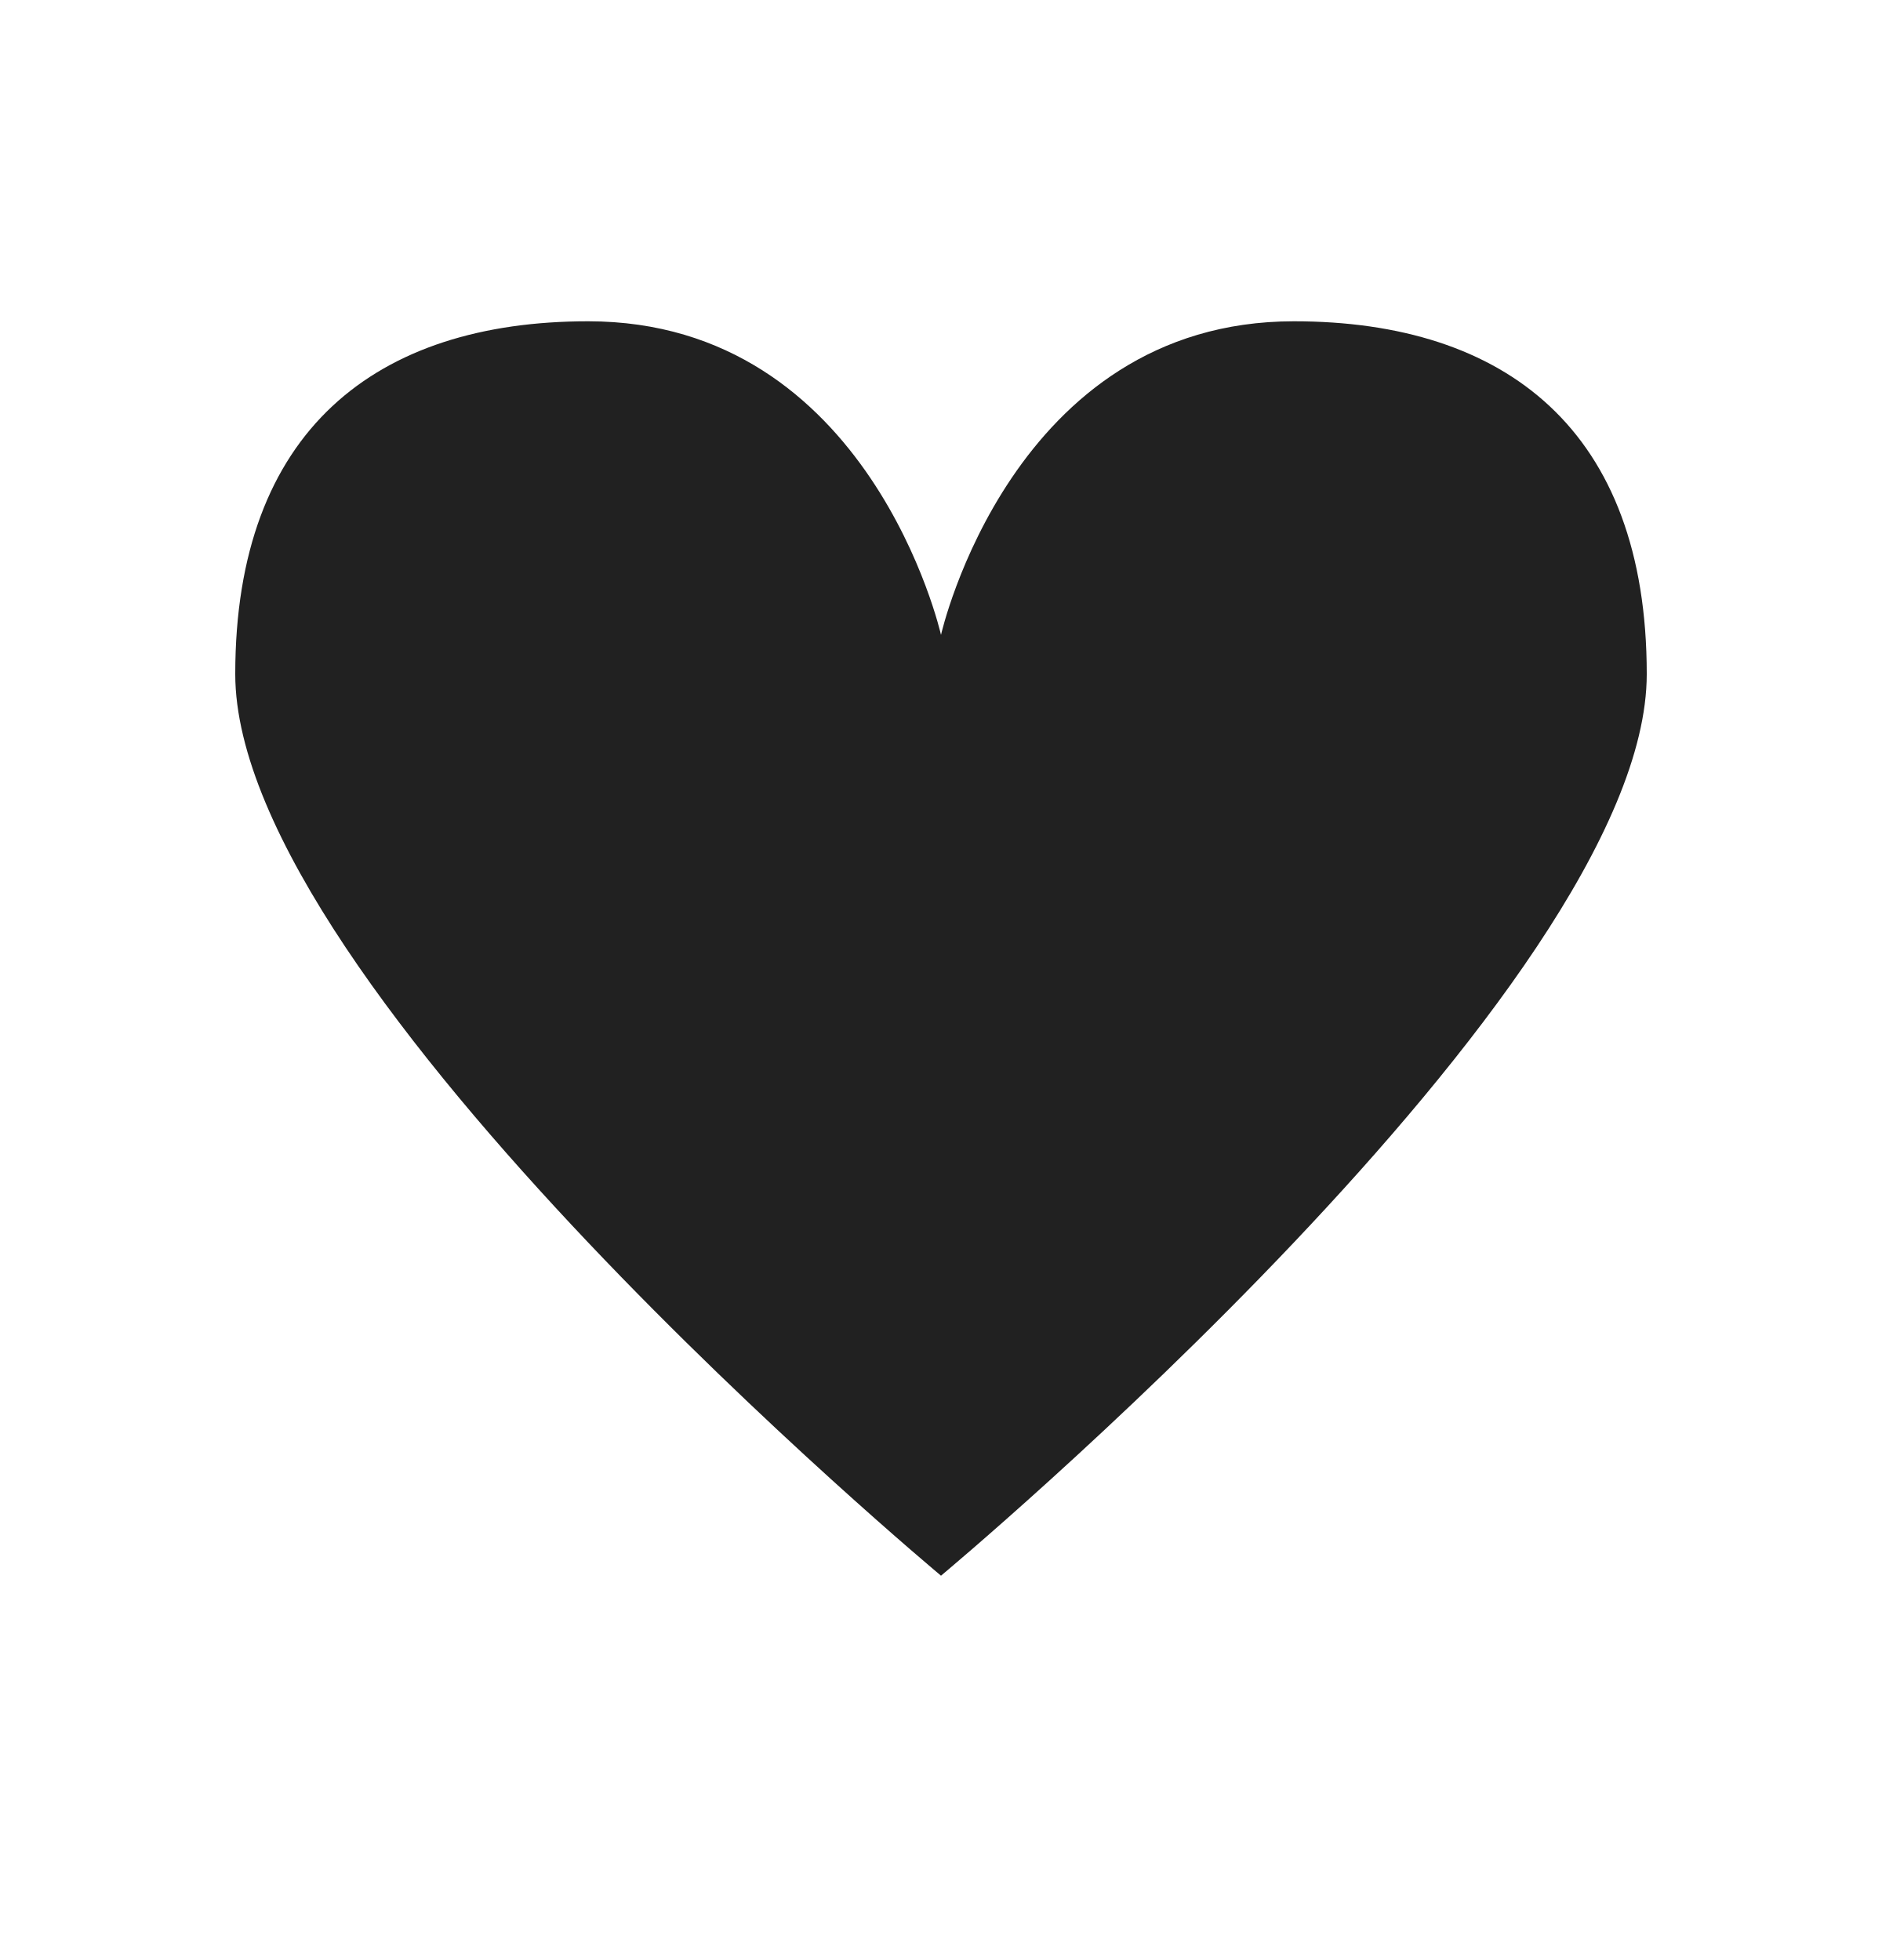
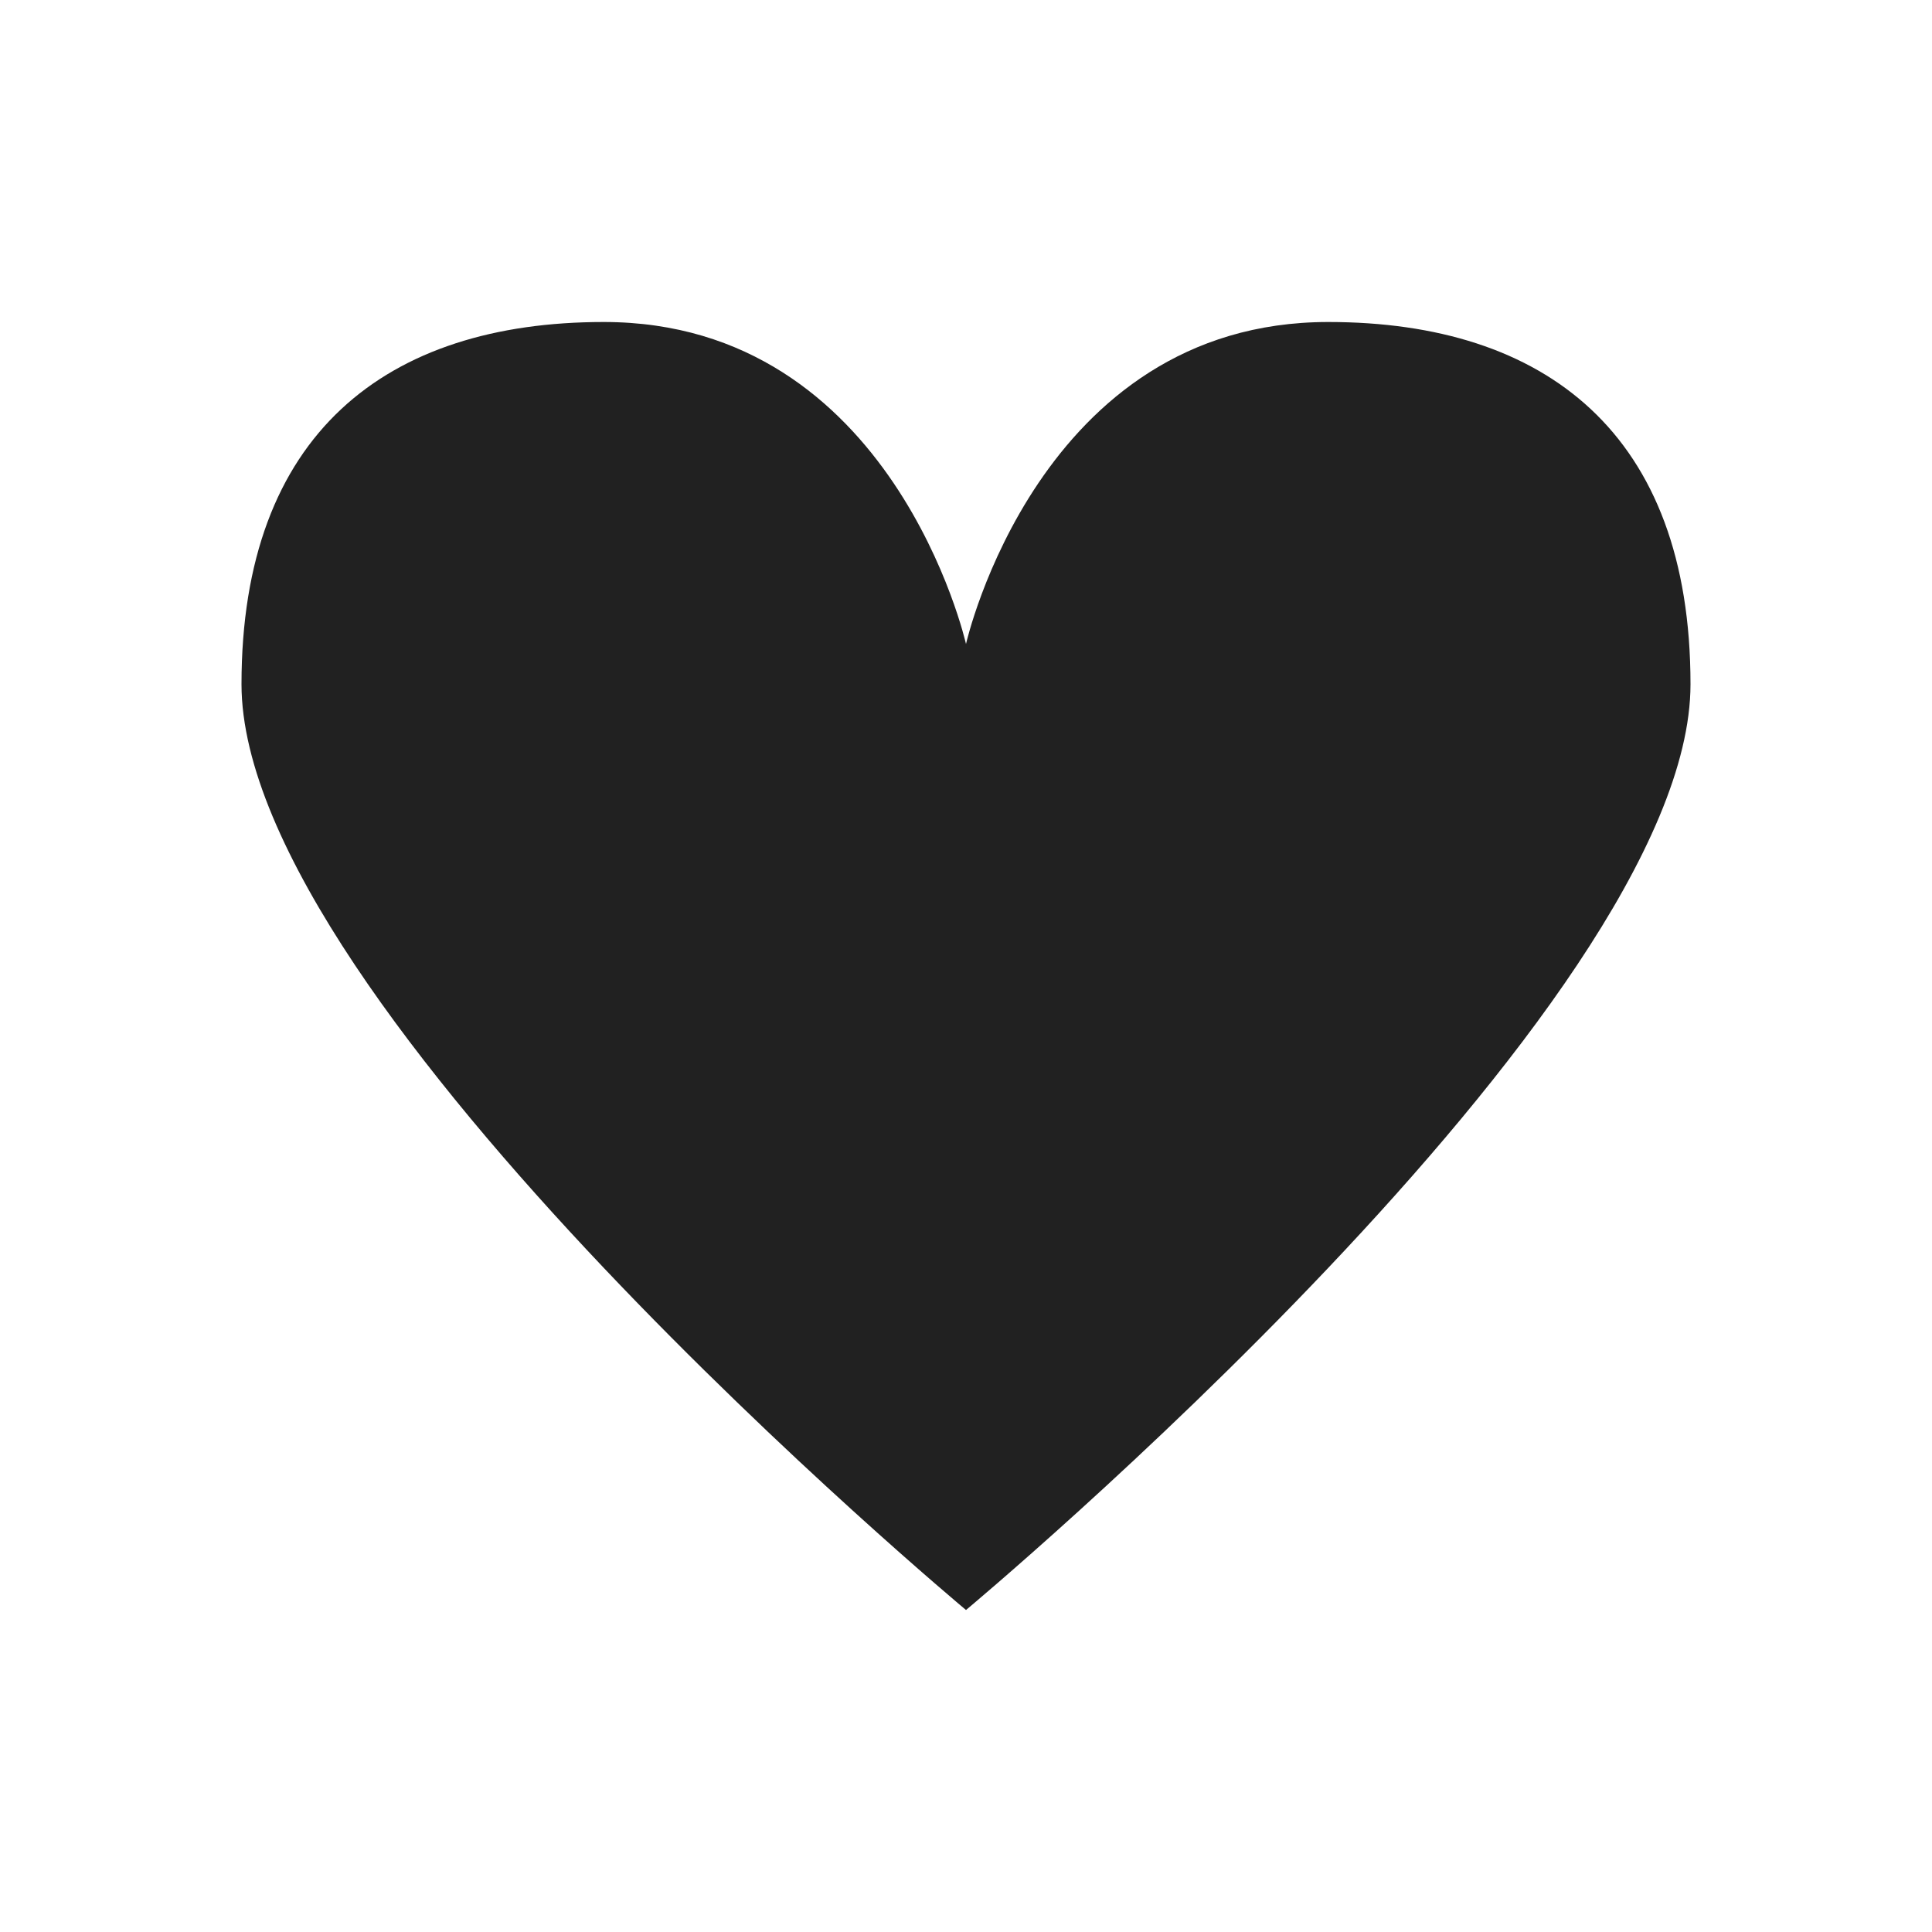
- <svg xmlns="http://www.w3.org/2000/svg" width="24" height="25" viewBox="0 0 24 25" fill="none">
-   <path d="M21 8.598C21 5.487 19.2 4.098 16.5 4.098C12.9 4.098 12 8.098 12 8.098C12 8.098 11.1 4.098 7.5 4.098C4.8 4.098 3 5.487 3 8.598C3 12.598 12 20.098 12 20.098C12 20.098 21 12.598 21 8.598Z" fill="#212121" />
+ <svg xmlns="http://www.w3.org/2000/svg" width="24" height="24" viewBox="0 0 24 24" fill="none">
+   <path d="M21 8.5C21 5.389 19.2 4 16.5 4C12.9 4 12 8 12 8C12 8 11.1 4 7.5 4C4.8 4 3 5.389 3 8.5C3 12.5 12 20 12 20C12 20 21 12.5 21 8.5Z" fill="#212121" />
</svg>
